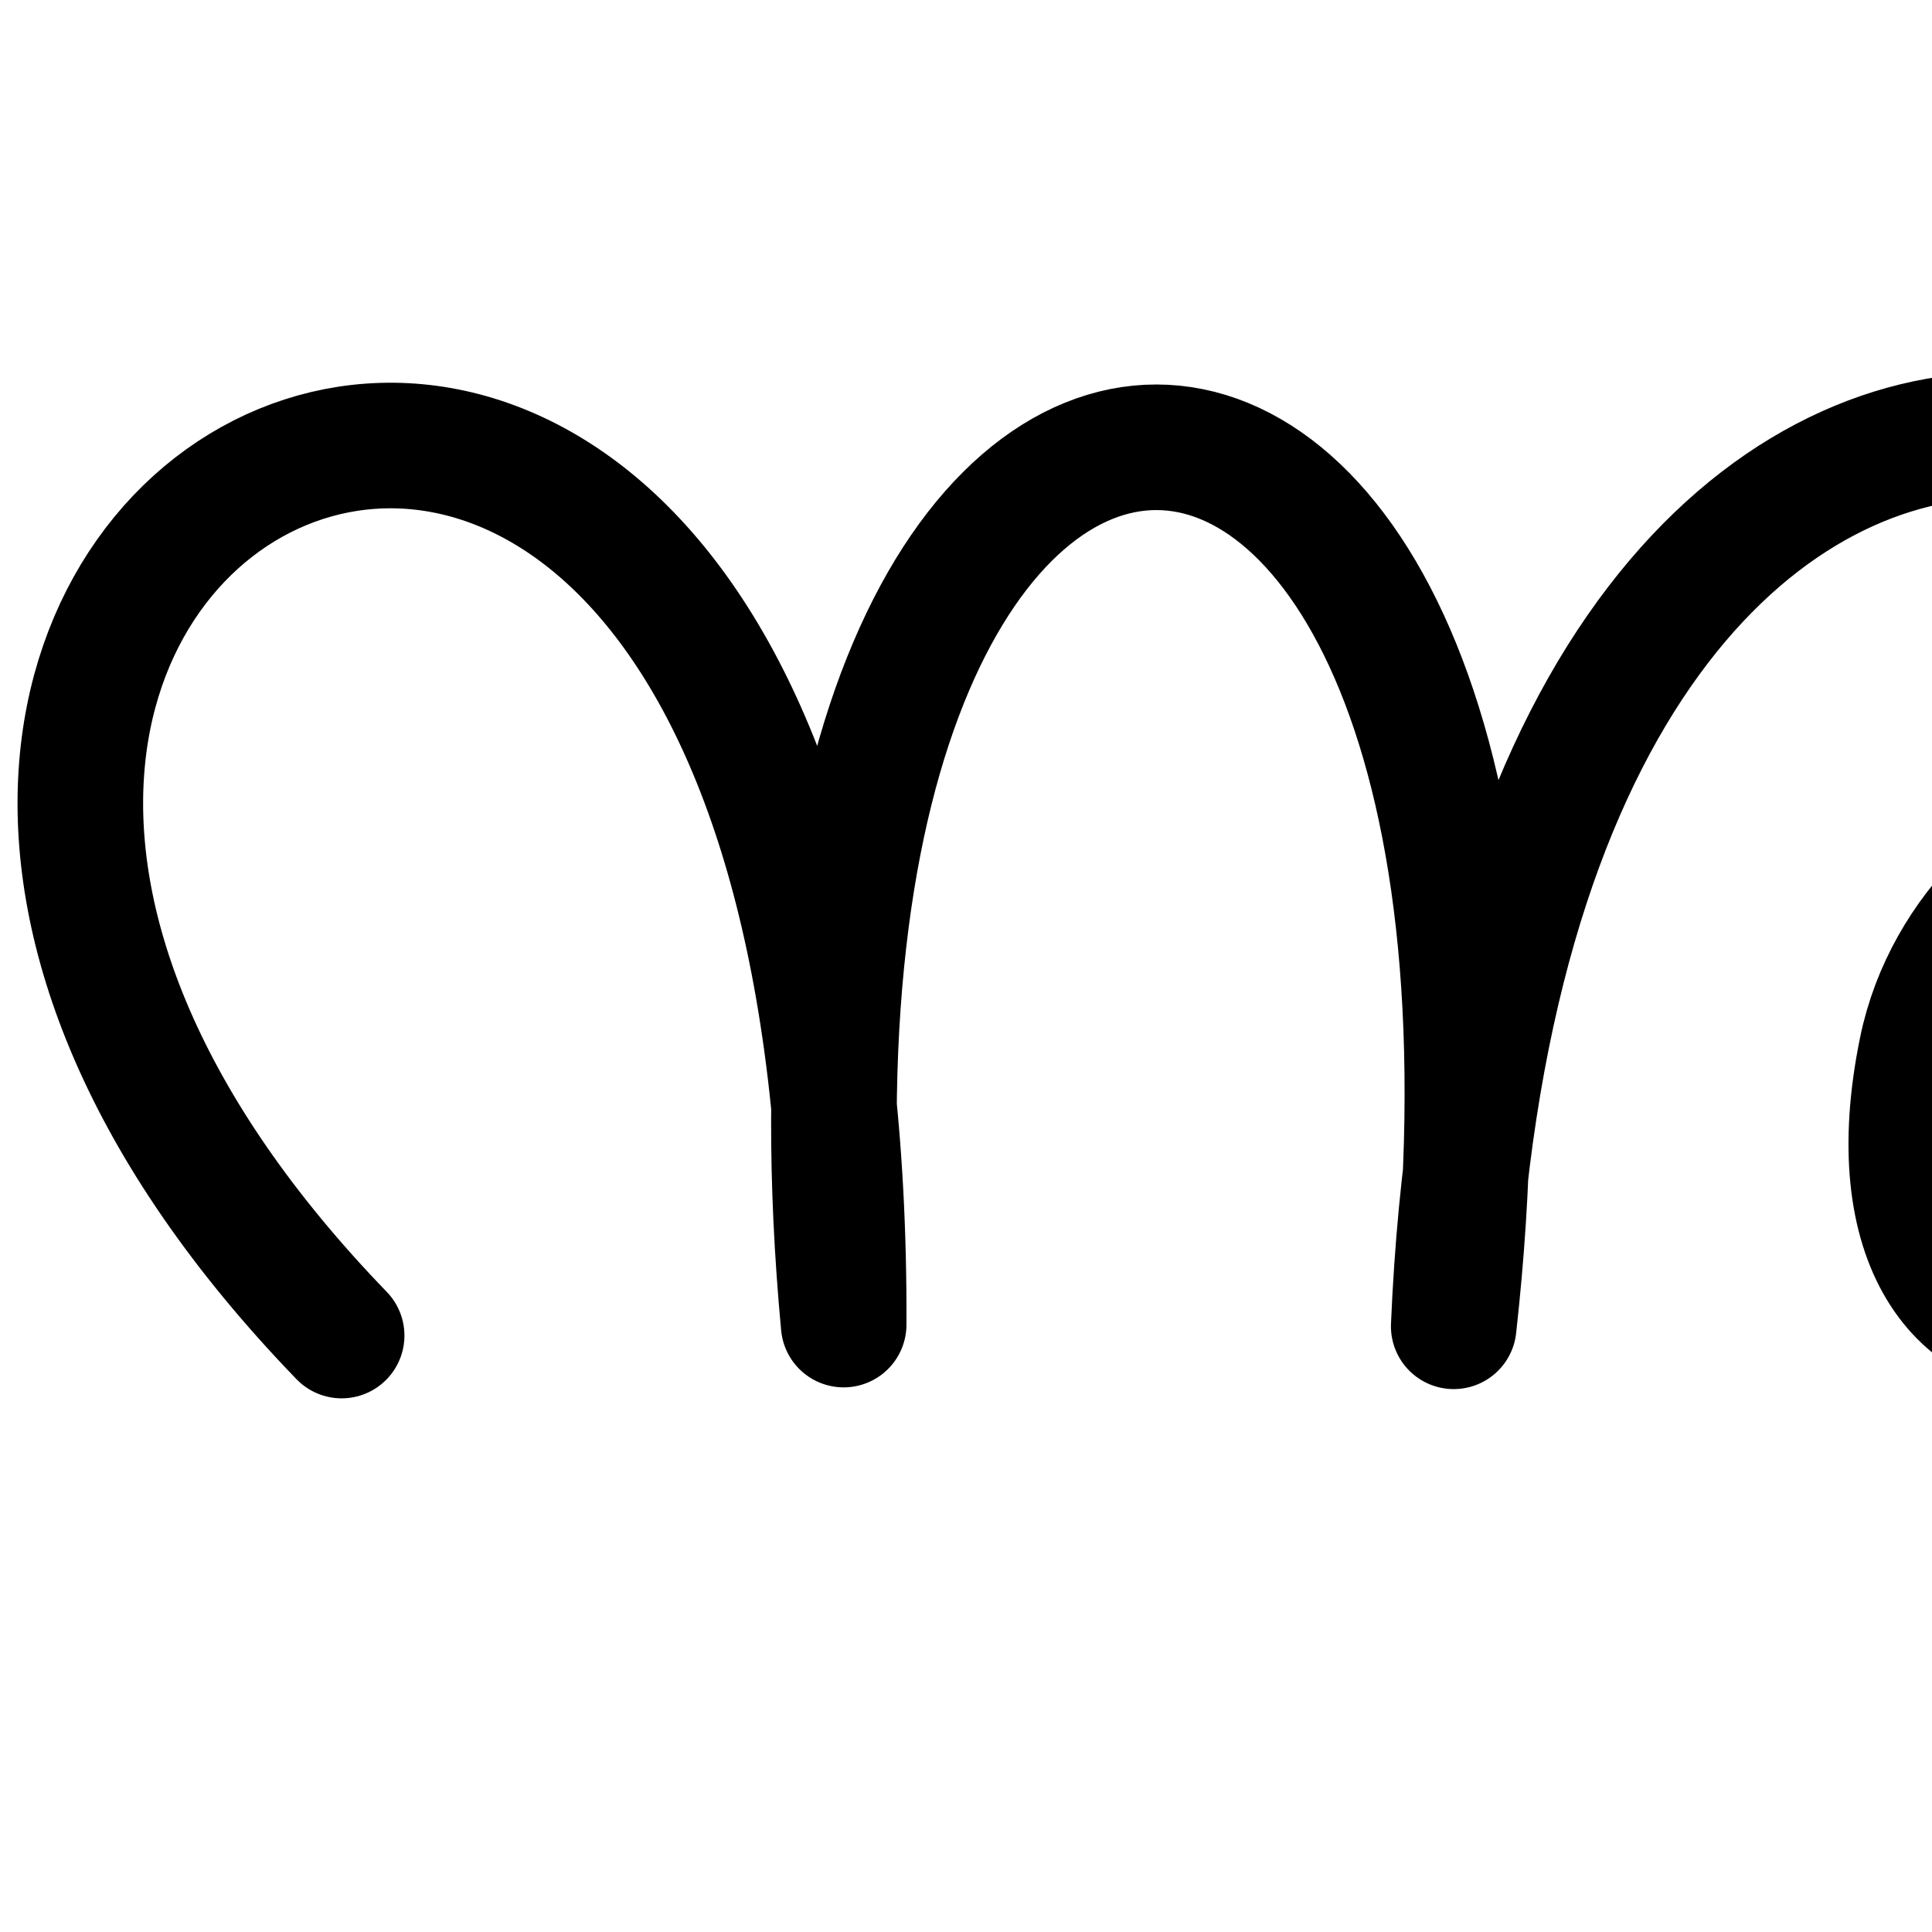
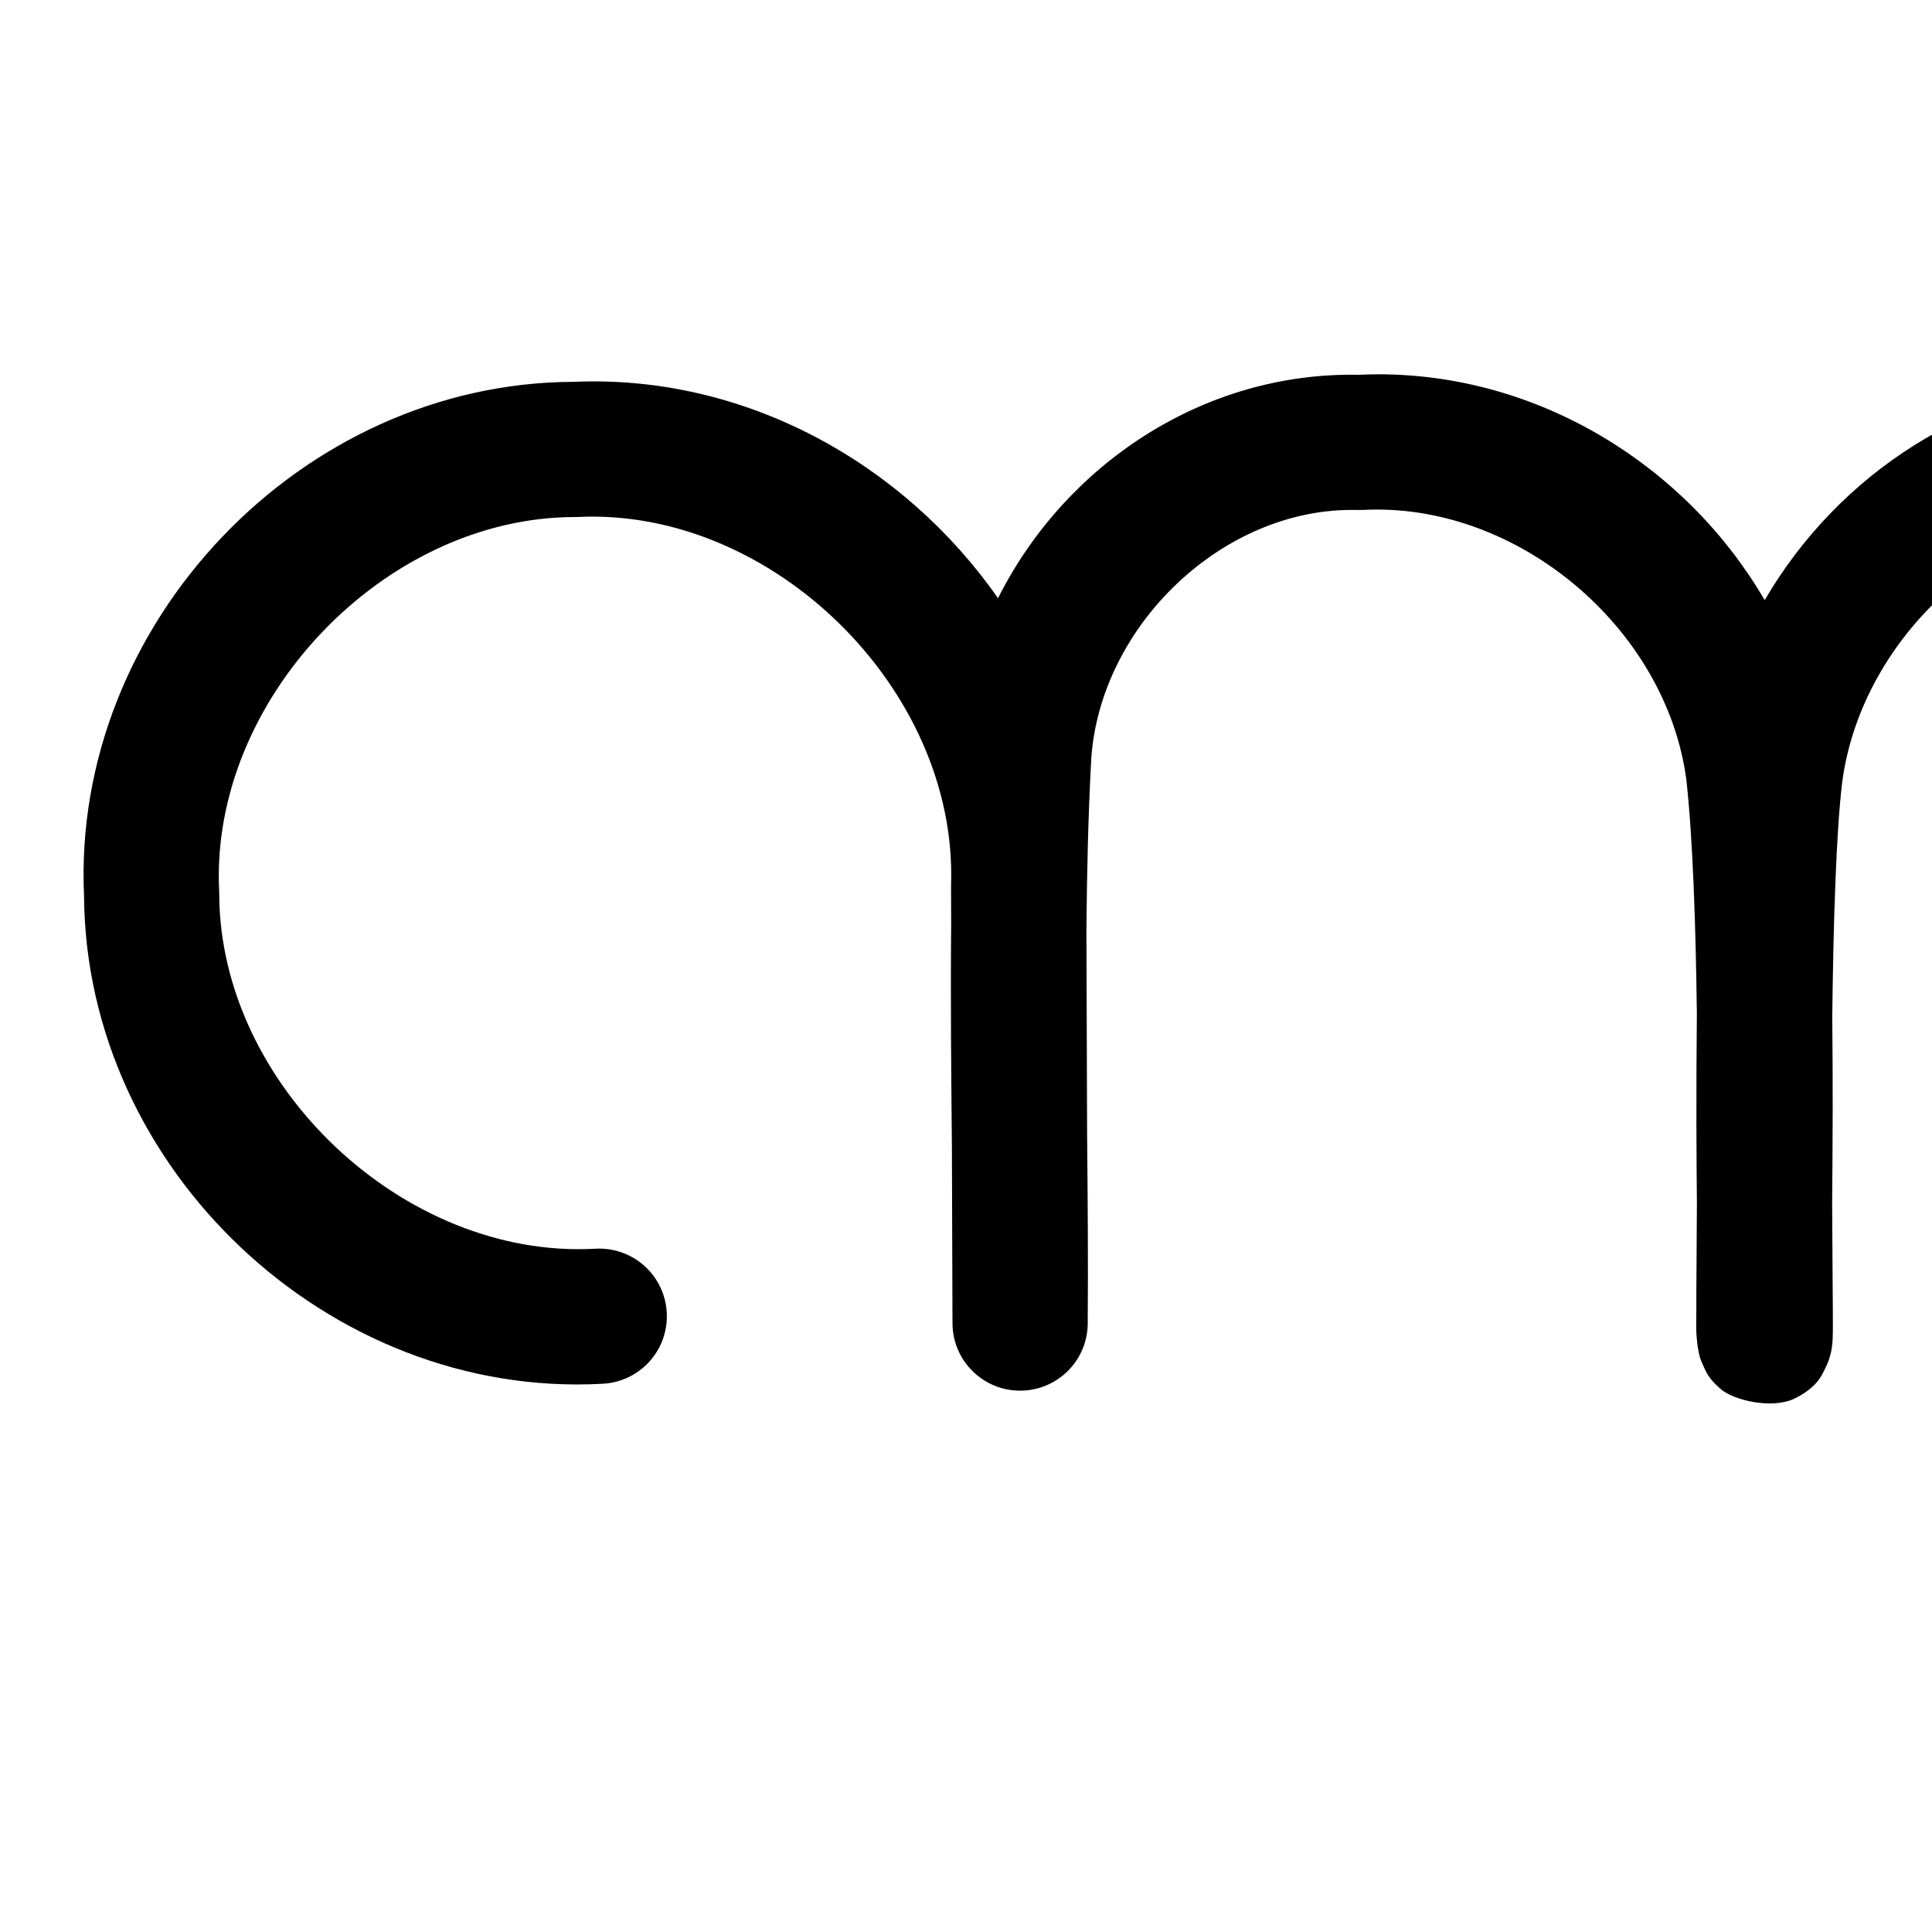
<svg xmlns="http://www.w3.org/2000/svg" version="1.1" width="2000" height="2000" id="svg2992">
-   <defs id="defs5498" />
+   <defs id="defs5498">
+     </defs>
  <g transform="translate(0,1000)" id="layer1">
-     <path style="fill:none;stroke:#000000;stroke-width:130;stroke-linecap:round;stroke-linejoin:round;stroke-miterlimit:4;stroke-dasharray:none;stroke-opacity:1" d="M 353.665,382.555 C -480,-480 880,-1160 873.365,371.203 760,-840 1640,-840 1504.888,372.986 1560,-920 2600,-680 2432.187,33.316 2326.717,481.634 1906.435,490.009 1989.295,86.763 2040,-160 2400,-280 2429.768,19.583" id="path5869-2" />
+     <path style="color:#000000;font-style:normal;font-variant:normal;font-weight:normal;font-stretch:normal;font-size:medium;line-height:normal;font-family:sans-serif;text-indent:0;text-align:start;text-decoration:none;text-decoration-line:none;text-decoration-style:solid;text-decoration-color:#000000;letter-spacing:normal;word-spacing:normal;text-transform:none;direction:ltr;block-progression:tb;writing-mode:lr-tb;baseline-shift:baseline;text-anchor:start;white-space:normal;clip-rule:nonzero;display:inline;overflow:visible;visibility:visible;opacity:1;isolation:auto;mix-blend-mode:normal;color-interpolation:sRGB;color-interpolation-filters:linearRGB;solid-color:#000000;solid-opacity:1;fill:#000000;fill-opacity:1;fill-rule:evenodd;stroke:none;stroke-width:140;stroke-linecap:round;stroke-linejoin:round;stroke-miterlimit:4;stroke-dasharray:none;stroke-dashoffset:0;stroke-opacity:1;color-rendering:auto;image-rendering:auto;shape-rendering:auto;text-rendering:auto;enable-background:accumulate" d="m 1426.164,-612.525 c -6.447,0.01 -12.922,0.222 -19.408,0.518 -161.618,-3.274 -304.519,93.646 -373.635,231.271 C 935.781,-520.248 771.65,-612.447 593.877,-604.73 311.768,-603.919 73.96,-354.163 87.002,-72.34 88.855,210.388 340.584,447.699 623.078,432.51 A 70.007,70.007 0 1 0 615.562,292.713 C 417.969,303.337 227.58,123.481 226.953,-74.396 a 70.007,70.007 0 0 0 -0.086,-3.256 C 217.04,-275.287 397.66,-464.948 595.539,-464.777 a 70.007,70.007 0 0 0 3.322,-0.076 c 201.139,-9.382 392.045,178.759 385.691,380.006 a 70.007,70.007 0 0 0 -0.033,2.441 l 0.131,39.34 c -0.736,77.249 0.025,153.946 0.76,230.201 l 0.605,183.363 a 70.007,70.007 0 0 0 139.998,0.318 c 0,-0.261 -10e-5,-0.52 0,-0.781 10e-5,-0.005 0,-0.01 0,-0.016 0.507,-65.71 -0.04,-130.938 -0.648,-195.932 l -0.699,-211.271 c 0.492,-59.343 1.806,-118.371 4.976,-176.973 9.12,-138.508 137.431,-261.738 276.133,-257.902 a 70.007,70.007 0 0 0 5.549,-0.066 c 158.647,-8.203 313.114,121.415 334.34,278.877 6.765,60.851 9.793,151.597 10.924,242.635 -0.367,38.58 -0.524,77.181 -0.475,114.217 0.043,32.13 0.307,53.717 0.506,81.398 -0.15,19.512 -0.225,44.04 -0.352,60.225 -0.165,21.135 -0.277,39 -0.232,52.912 0.044,13.913 -0.758,18.546 1.219,34.26 0.198,1.57 0.251,2.991 1.4,7.969 0.575,2.489 0.596,5.179 5.086,14.596 2.245,4.709 4.496,11.888 17.904,23.275 13.408,11.388 53.182,20.985 76.627,9.273 23.445,-11.712 27.764,-24.303 31.104,-30.85 3.339,-6.547 4.265,-10.119 5.045,-12.887 1.561,-5.535 1.746,-7.726 2.006,-9.588 0.52,-3.725 0.554,-5.133 0.639,-6.547 0.338,-5.655 0.287,-8.754 0.309,-14.131 0.043,-10.754 -0.073,-26.627 -0.246,-47.014 -0.173,-20.368 -0.307,-53.826 -0.506,-81.463 0.241,-31.429 0.543,-59.864 0.565,-97.01 0.018,-31.163 -0.101,-63.525 -0.44,-96.072 1.133,-96.232 4.048,-190.262 10.193,-241.359 18.68,-145.504 150.795,-272.607 297.065,-276.578 a 70.007,70.007 0 0 0 2.998,-0.145 c 167.224,-11.728 325.732,92.513 411.818,237.121 -8.836,-4.213 -17.833,-8.159 -27.092,-11.643 -211.102,-88.991 -462.056,58.917 -487.77,286.158 -36.57,216.698 151.417,424.86 372.971,400.072 120.163,-10.7 216.613,-82.231 275.906,-173.523 59.065,-90.94 85.546,-202.494 71.269,-310.088 -23.563,-313.384 -300.502,-590.015 -625.906,-567.797 -157.506,5.021 -295.436,96.816 -371.412,227.109 -81.355,-139.666 -233.933,-234.065 -400.625,-233.805 z m 1041.74,487.125 c 24.197,0.057 48.17,4.543 70.662,14.201 a 70.007,70.007 0 0 0 3.203,1.283 c 74.847,27.858 132.297,104.534 139.375,184.633 a 70.007,70.007 0 0 0 0.545,4.367 c -8.024,41.543 -23.825,82.172 -46.26,116.715 -40.63,62.557 -98.512,104.117 -171.481,110.41 a 70.007,70.007 0 0 0 -1.99,0.201 C 2339.067,320.559 2220.84,188.659 2242.17,67.488 a 70.007,70.007 0 0 0 0.672,-4.789 c 11.128,-105.444 120.207,-188.348 225.062,-188.1 z" id="path4370-9-3-9-2-8-9" />
+     <path style="fill:none;fill-rule:evenodd;stroke:#000000;stroke-width:140;stroke-linecap:round;stroke-linejoin:round;stroke-miterlimit:4;stroke-dasharray:none;stroke-opacity:1" d="m -2256.273,370.577 c -117.757,3.588 -236.262,-41.458 -321.903,-122.361 -85.641,-80.903 -137.351,-196.655 -140.464,-314.426 -3.113,-117.77 42.41,-236.093 123.657,-321.407 81.247,-85.314 197.208,-136.557 314.99,-139.196 118.743,-2.66 237.83,44.151 322.979,126.955 85.149,82.804 135.265,200.539 135.92,319.31 l 1.516,458.78 -1.682,-458.206 c -0.213,-58.07 0.34,-116.622 12.617,-173.38 12.277,-56.758 36.377,-111.348 73.116,-156.319 36.74,-44.971 85.642,-79.765 139.909,-100.436 54.267,-20.671 113.415,-27.399 171.279,-22.499 59.452,5.035 118.02,22.317 169.834,51.9 51.814,29.583 96.513,71.489 129.456,121.235 32.944,49.745 53.871,106.913 64.613,165.603 10.742,58.69 11.358,118.701 11.37,178.365 l 0.079,392.797 0.175,-392.367 c 0.03,-66.885 0.951,-134.336 15.549,-199.608 14.598,-65.272 43.004,-127.928 86.091,-179.086 43.087,-51.158 100.291,-90.154 163.417,-112.26 63.126,-22.107 131.594,-27.539 197.937,-19.041 105.104,13.463 204.981,61.748 283.007,133.443 78.025,71.695 134.225,166.223 163.053,268.189 29.681,104.982 29.869,221.014 -15.793,320.095 -22.831,49.541 -56.906,94.147 -100.116,127.441 -43.21,33.294 -95.625,55.012 -149.962,59.818 -81.066,7.169 -164.448,-24.862 -220.822,-83.557 -56.374,-58.695 -84.975,-142.664 -77.472,-223.7 6.606,-71.351 40.685,-139.81 93.632,-188.092 52.947,-48.283 124.249,-75.922 195.906,-75.939 71.656,-0.017 142.972,27.587 195.942,75.845 52.97,48.257 87.082,116.7 93.722,188.047" id="path4370-9-3-9-2-8-9-2" />
  </g>
</svg>
